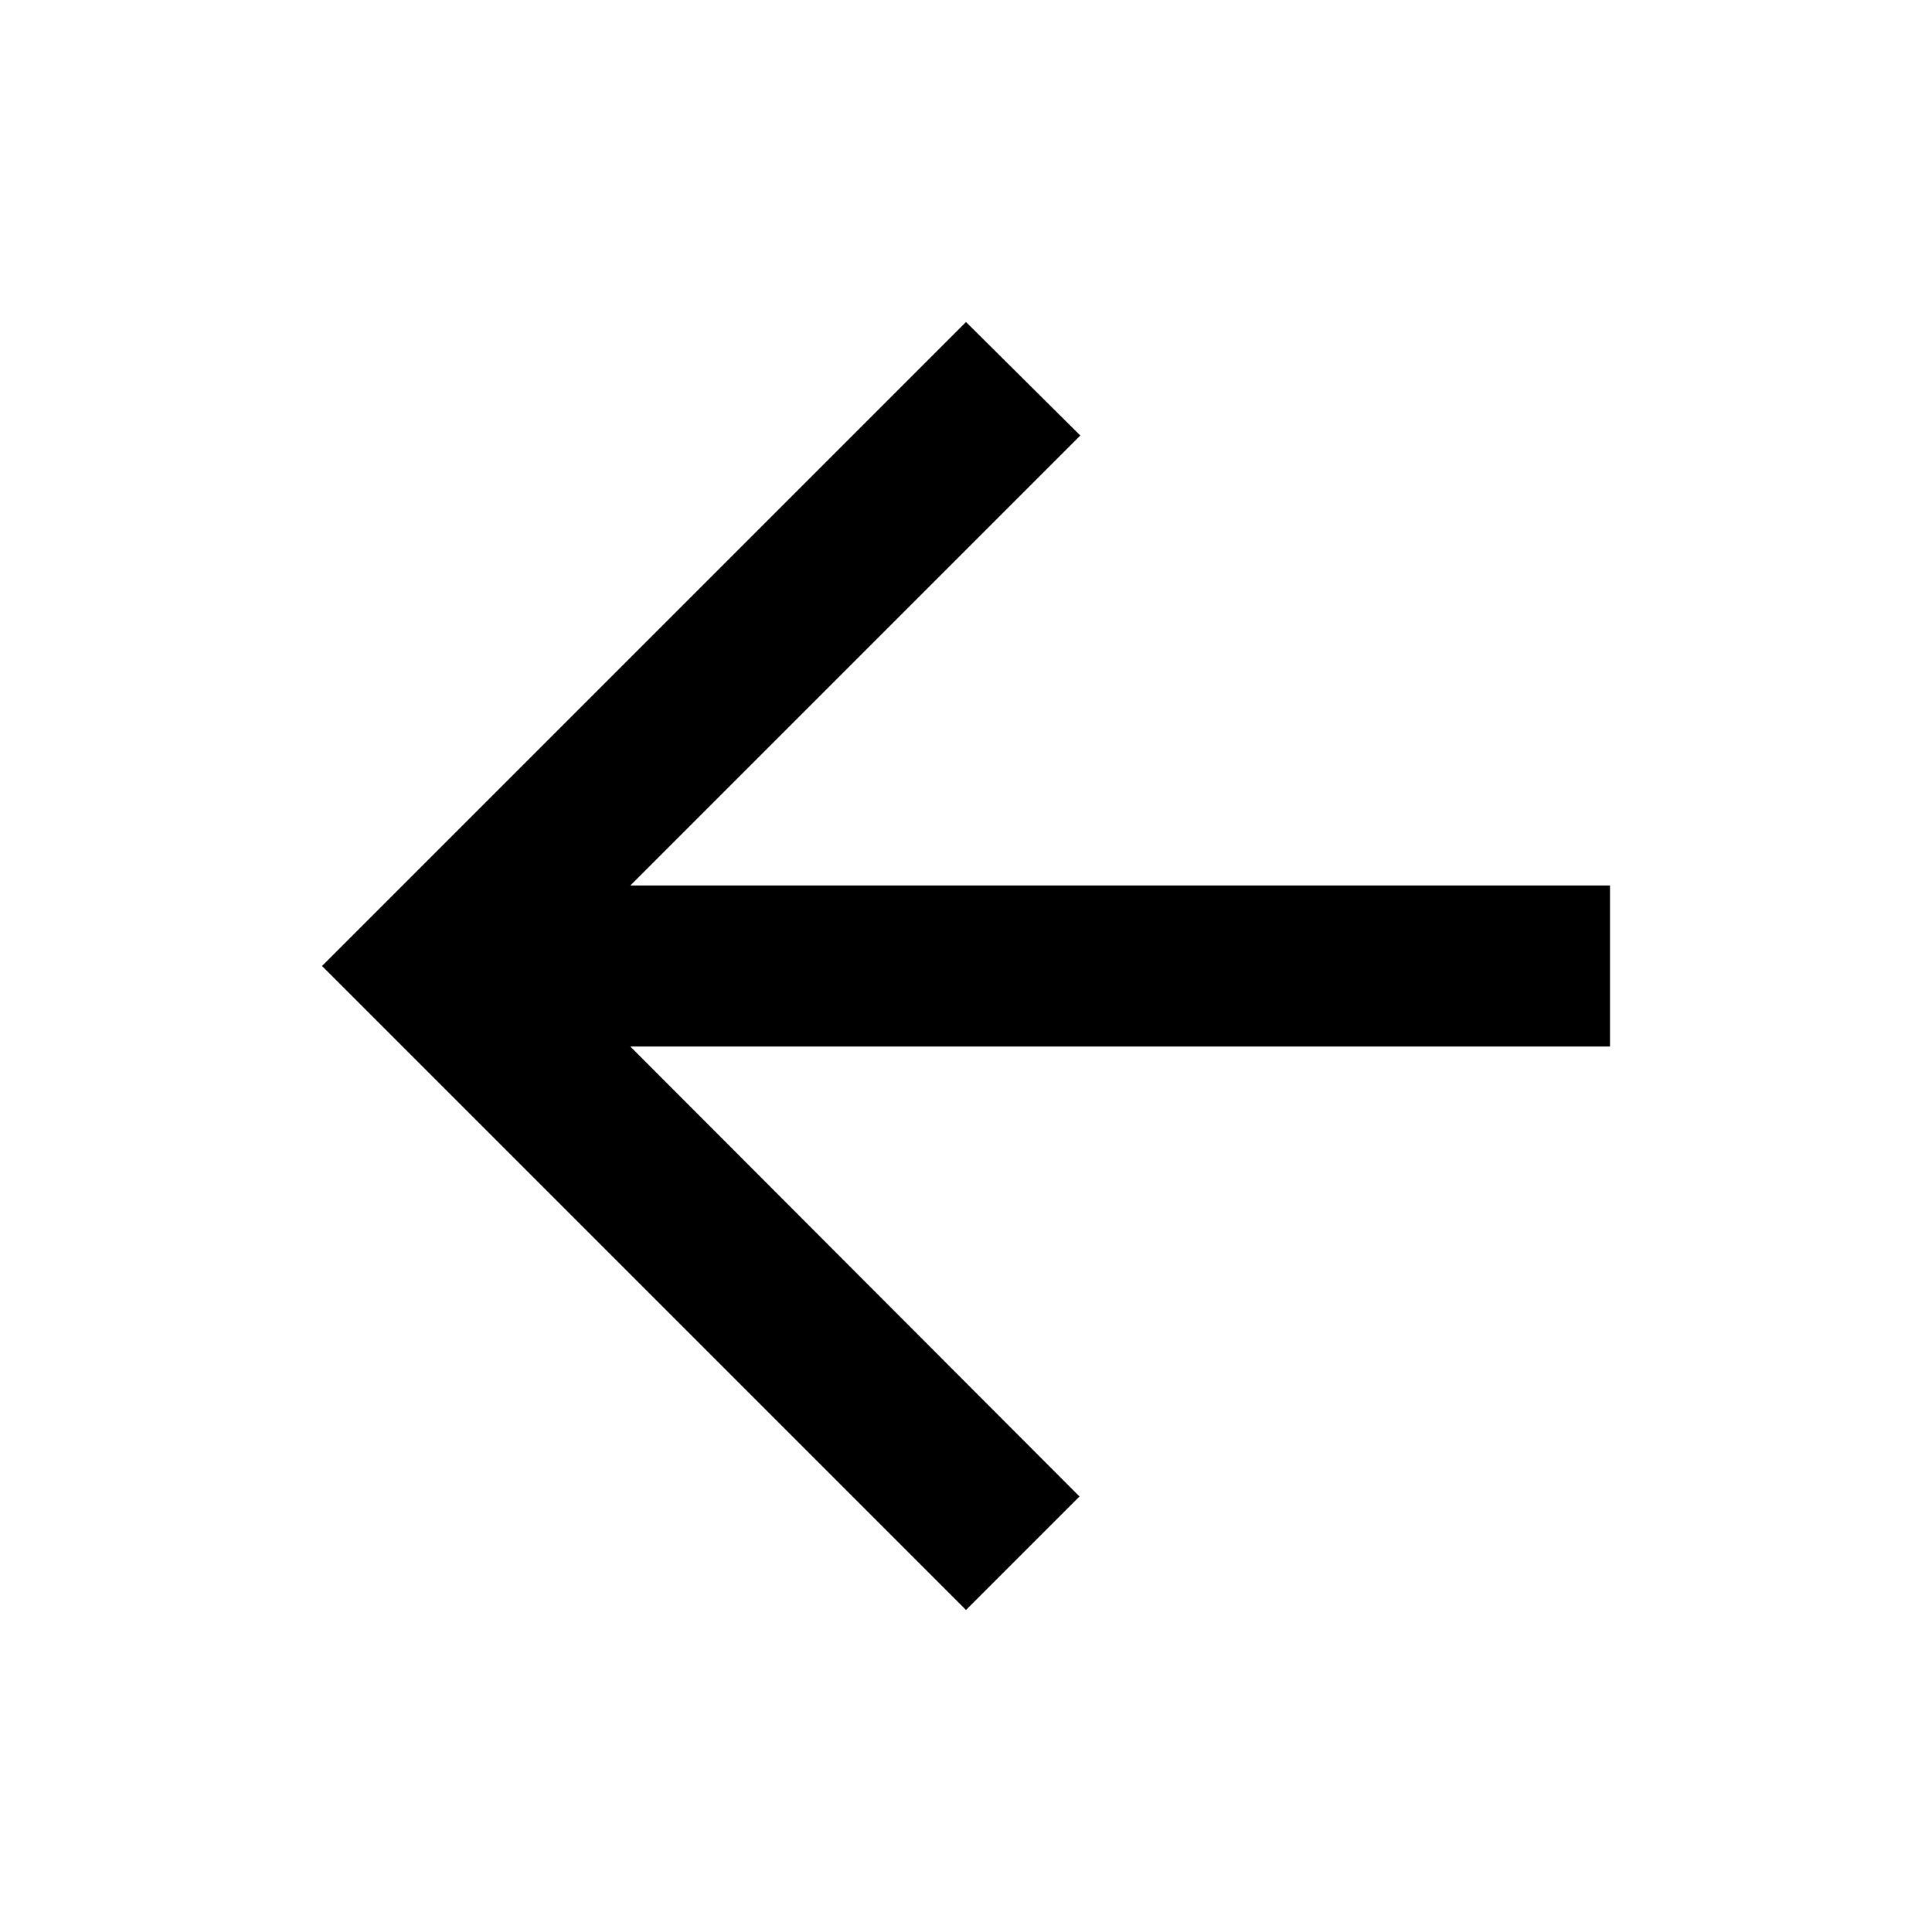
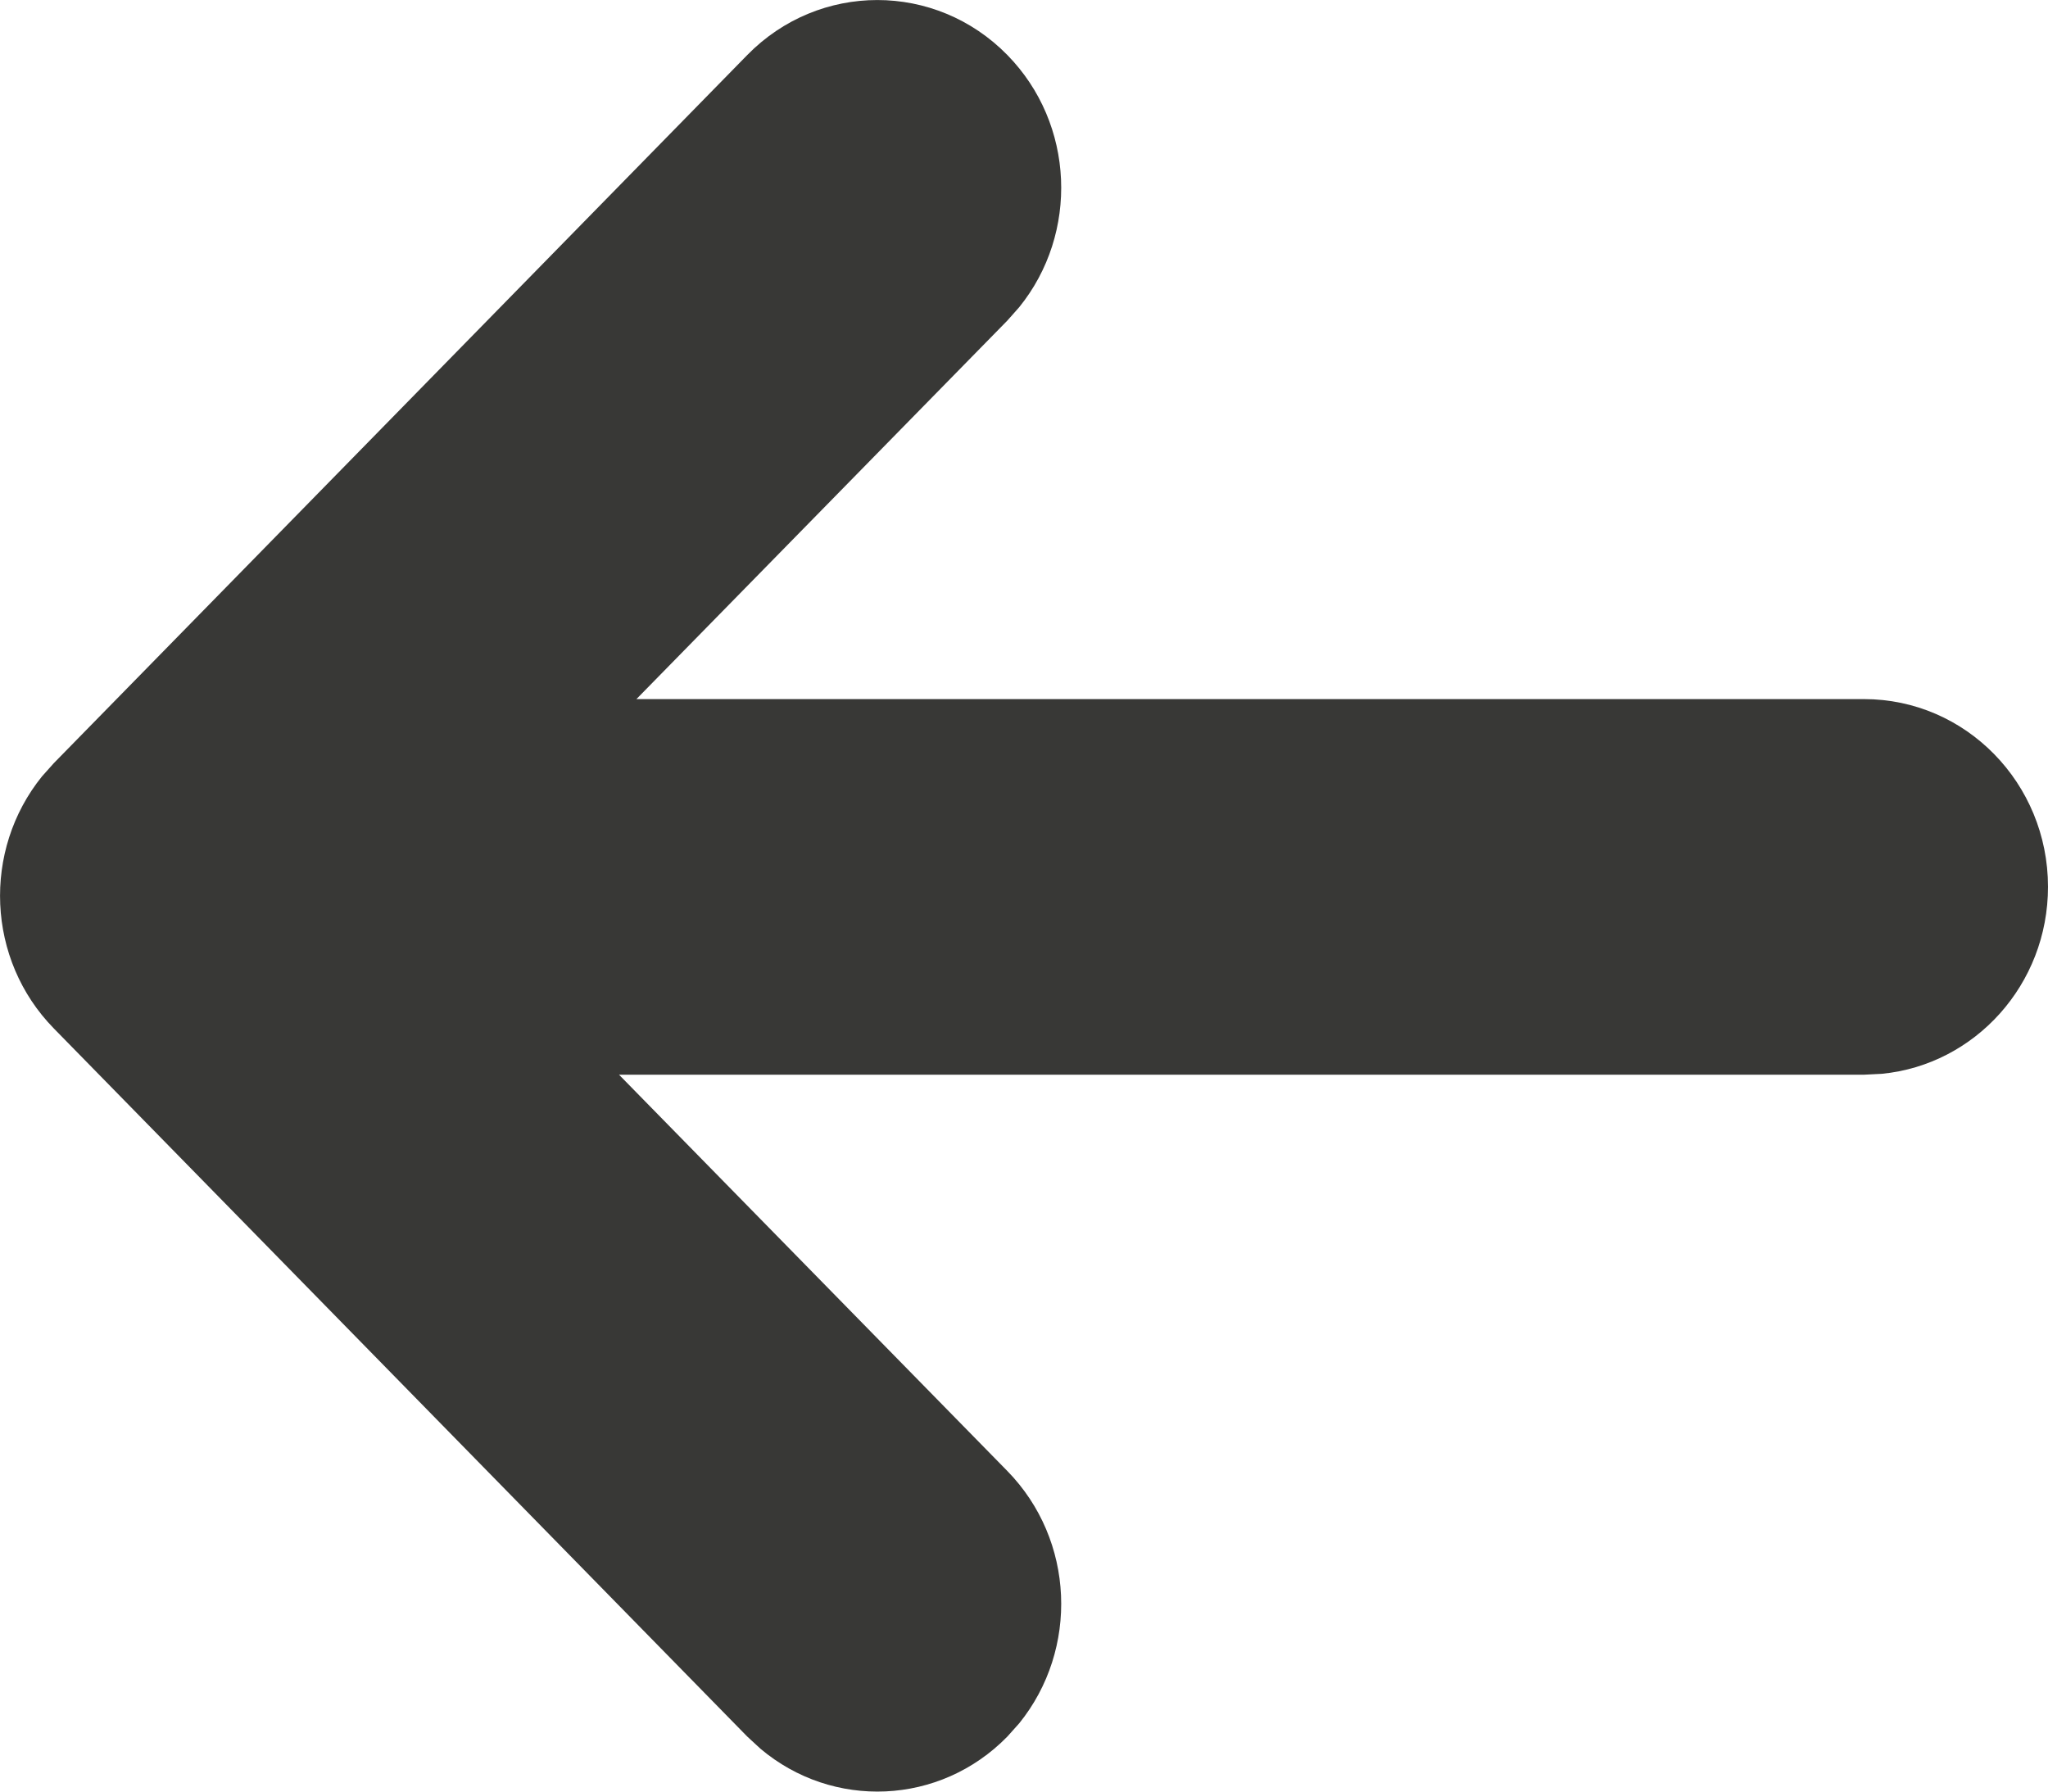
- <svg xmlns="http://www.w3.org/2000/svg" height="24px" viewBox="0 0 24 24" width="24px" fill="#000000">
-   <path d="M0 0h24v24H0V0z" fill="none" />
-   <path d="M20 11H7.83l5.59-5.59L12 4l-8 8 8 8 1.41-1.41L7.83 13H20v-2z" />
+ <svg xmlns="http://www.w3.org/2000/svg" width="16" height="14" viewBox="0 0 16 14" fill="none">
+   <path fill-rule="evenodd" clip-rule="evenodd" d="M7.963 2.4C8.429 1.824 8.398 0.969 7.87 0.43C7.309 -0.143 6.399 -0.143 5.838 0.43L0.421 5.963L0.328 6.067C-0.138 6.644 -0.107 7.498 0.421 8.037L5.838 13.57L5.941 13.665C6.505 14.141 7.342 14.11 7.87 13.57L7.963 13.466C8.429 12.889 8.398 12.035 7.87 11.495L4.836 8.398H14.563L14.702 8.391C15.43 8.32 16 7.693 16 6.93C16 6.12 15.357 5.463 14.563 5.463H4.972L7.87 2.505L7.963 2.4Z" fill="#383836" />
</svg>
